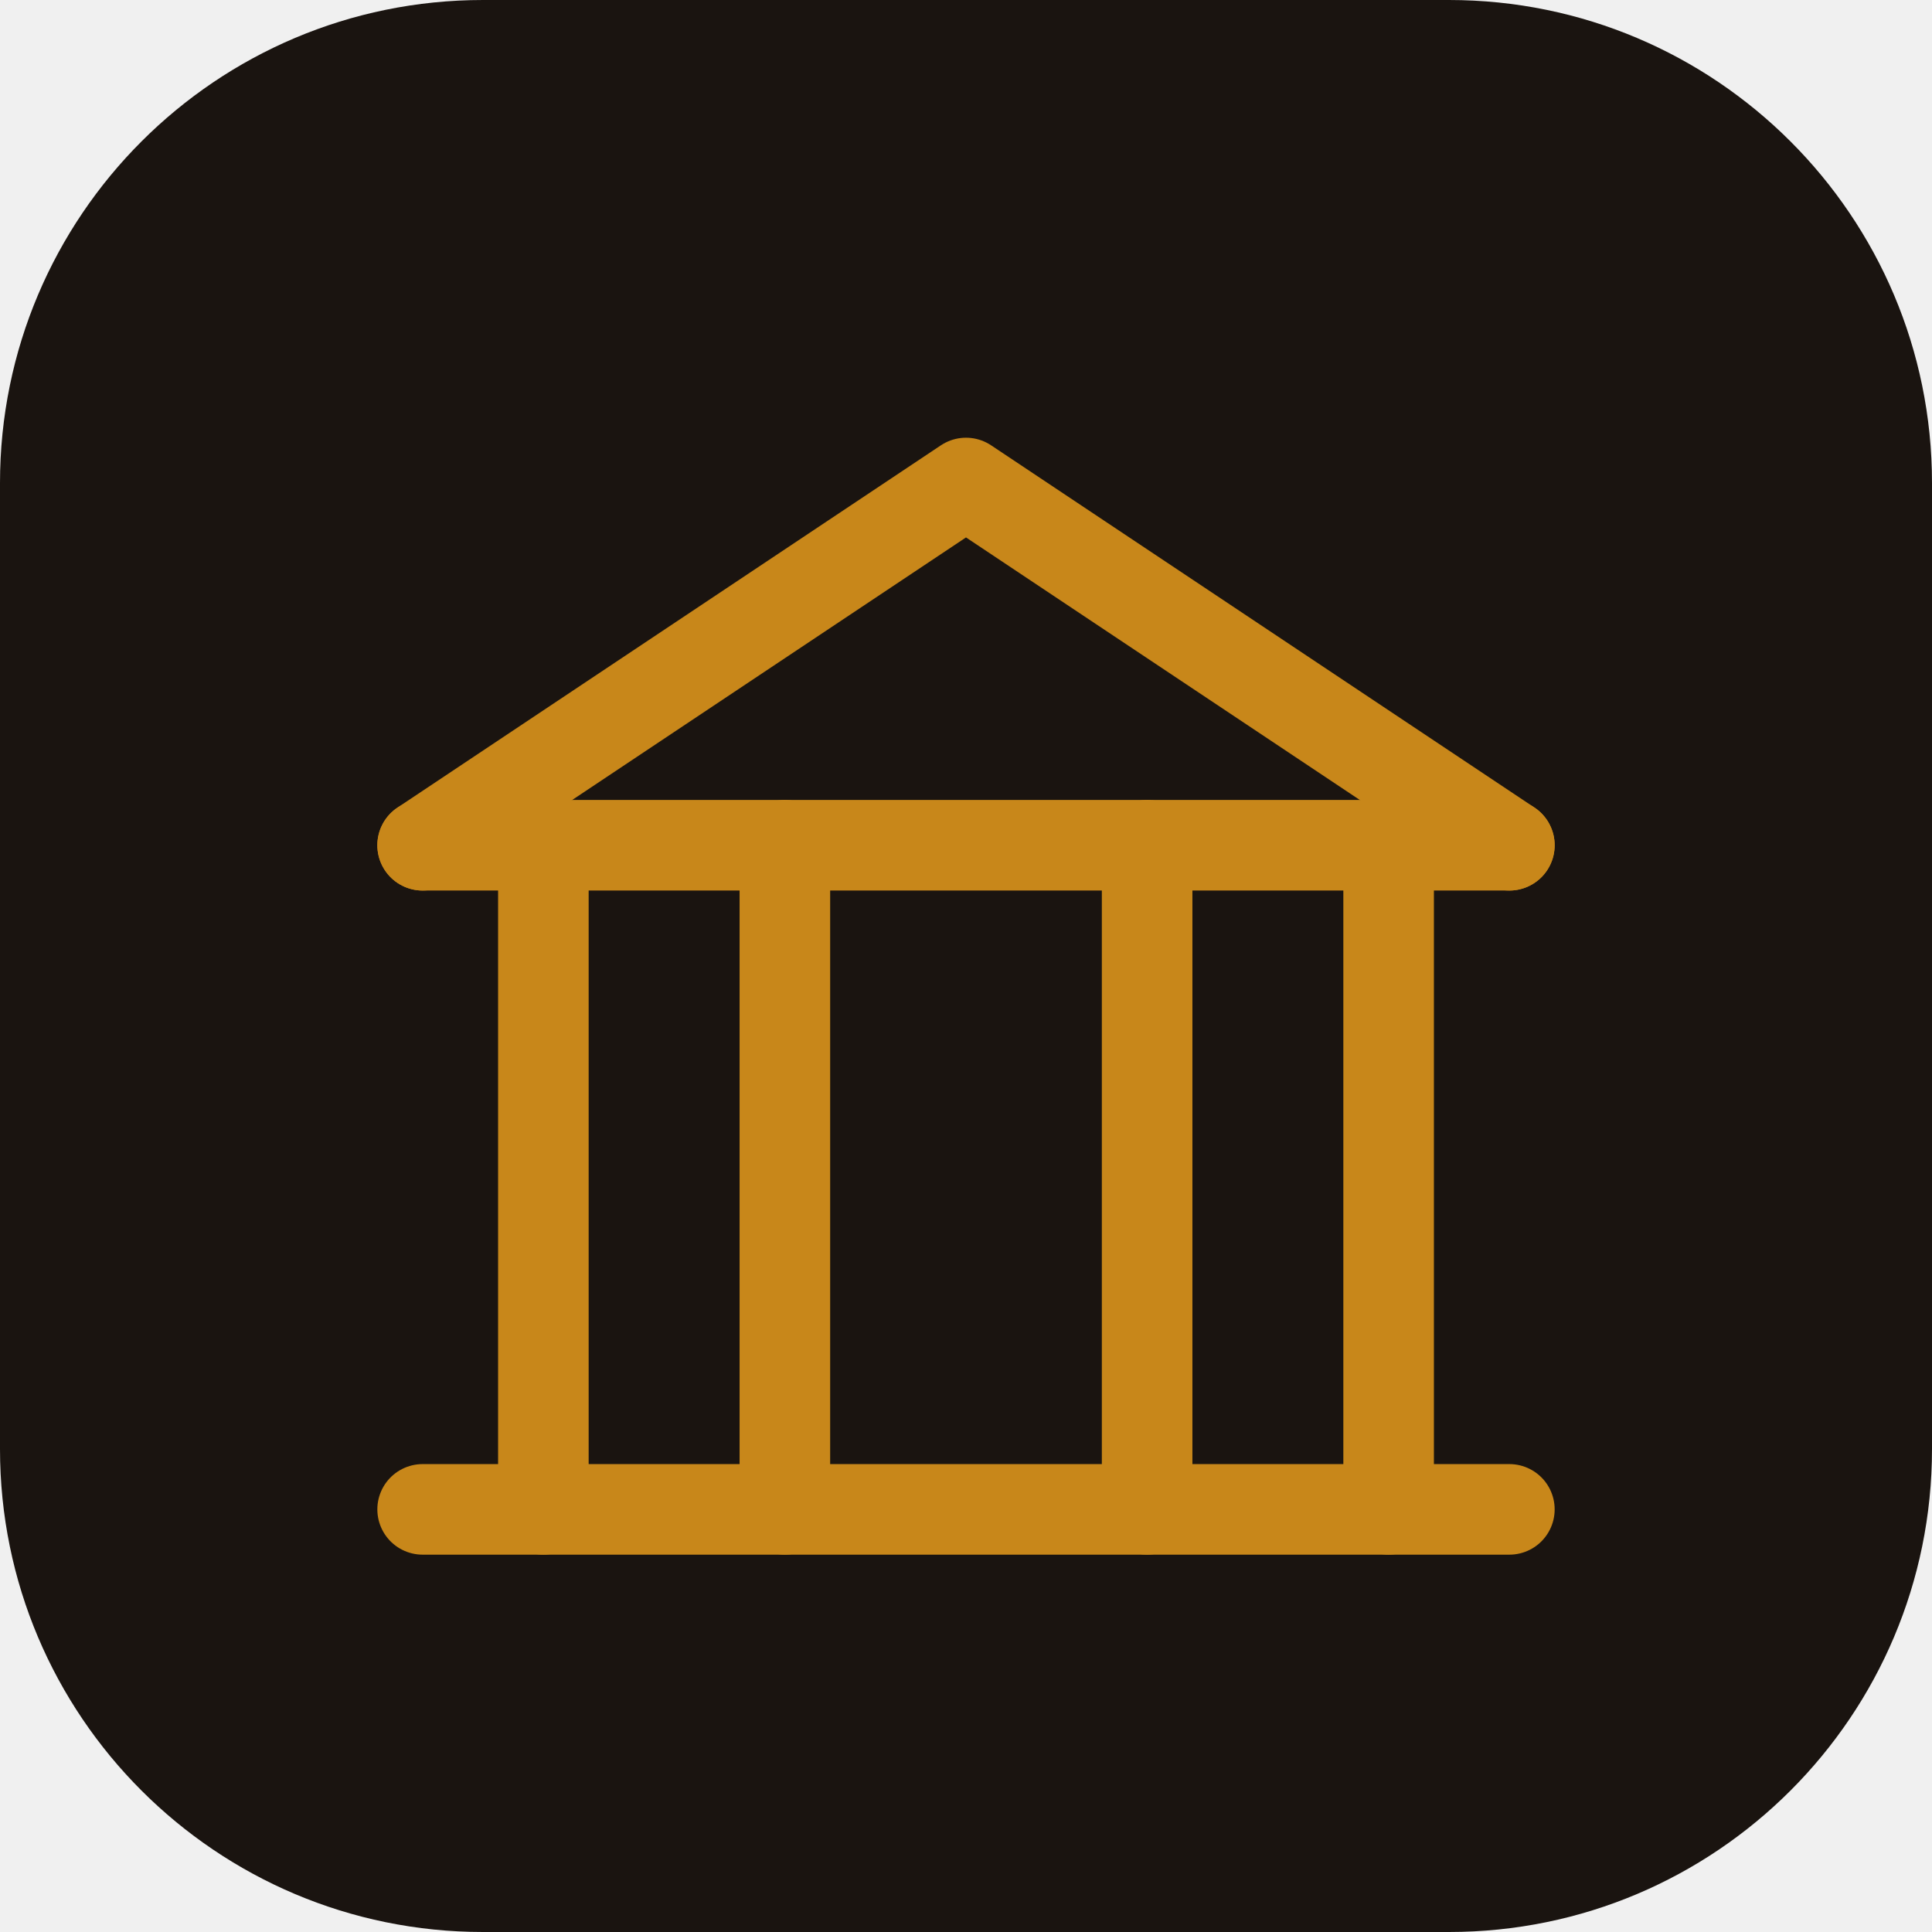
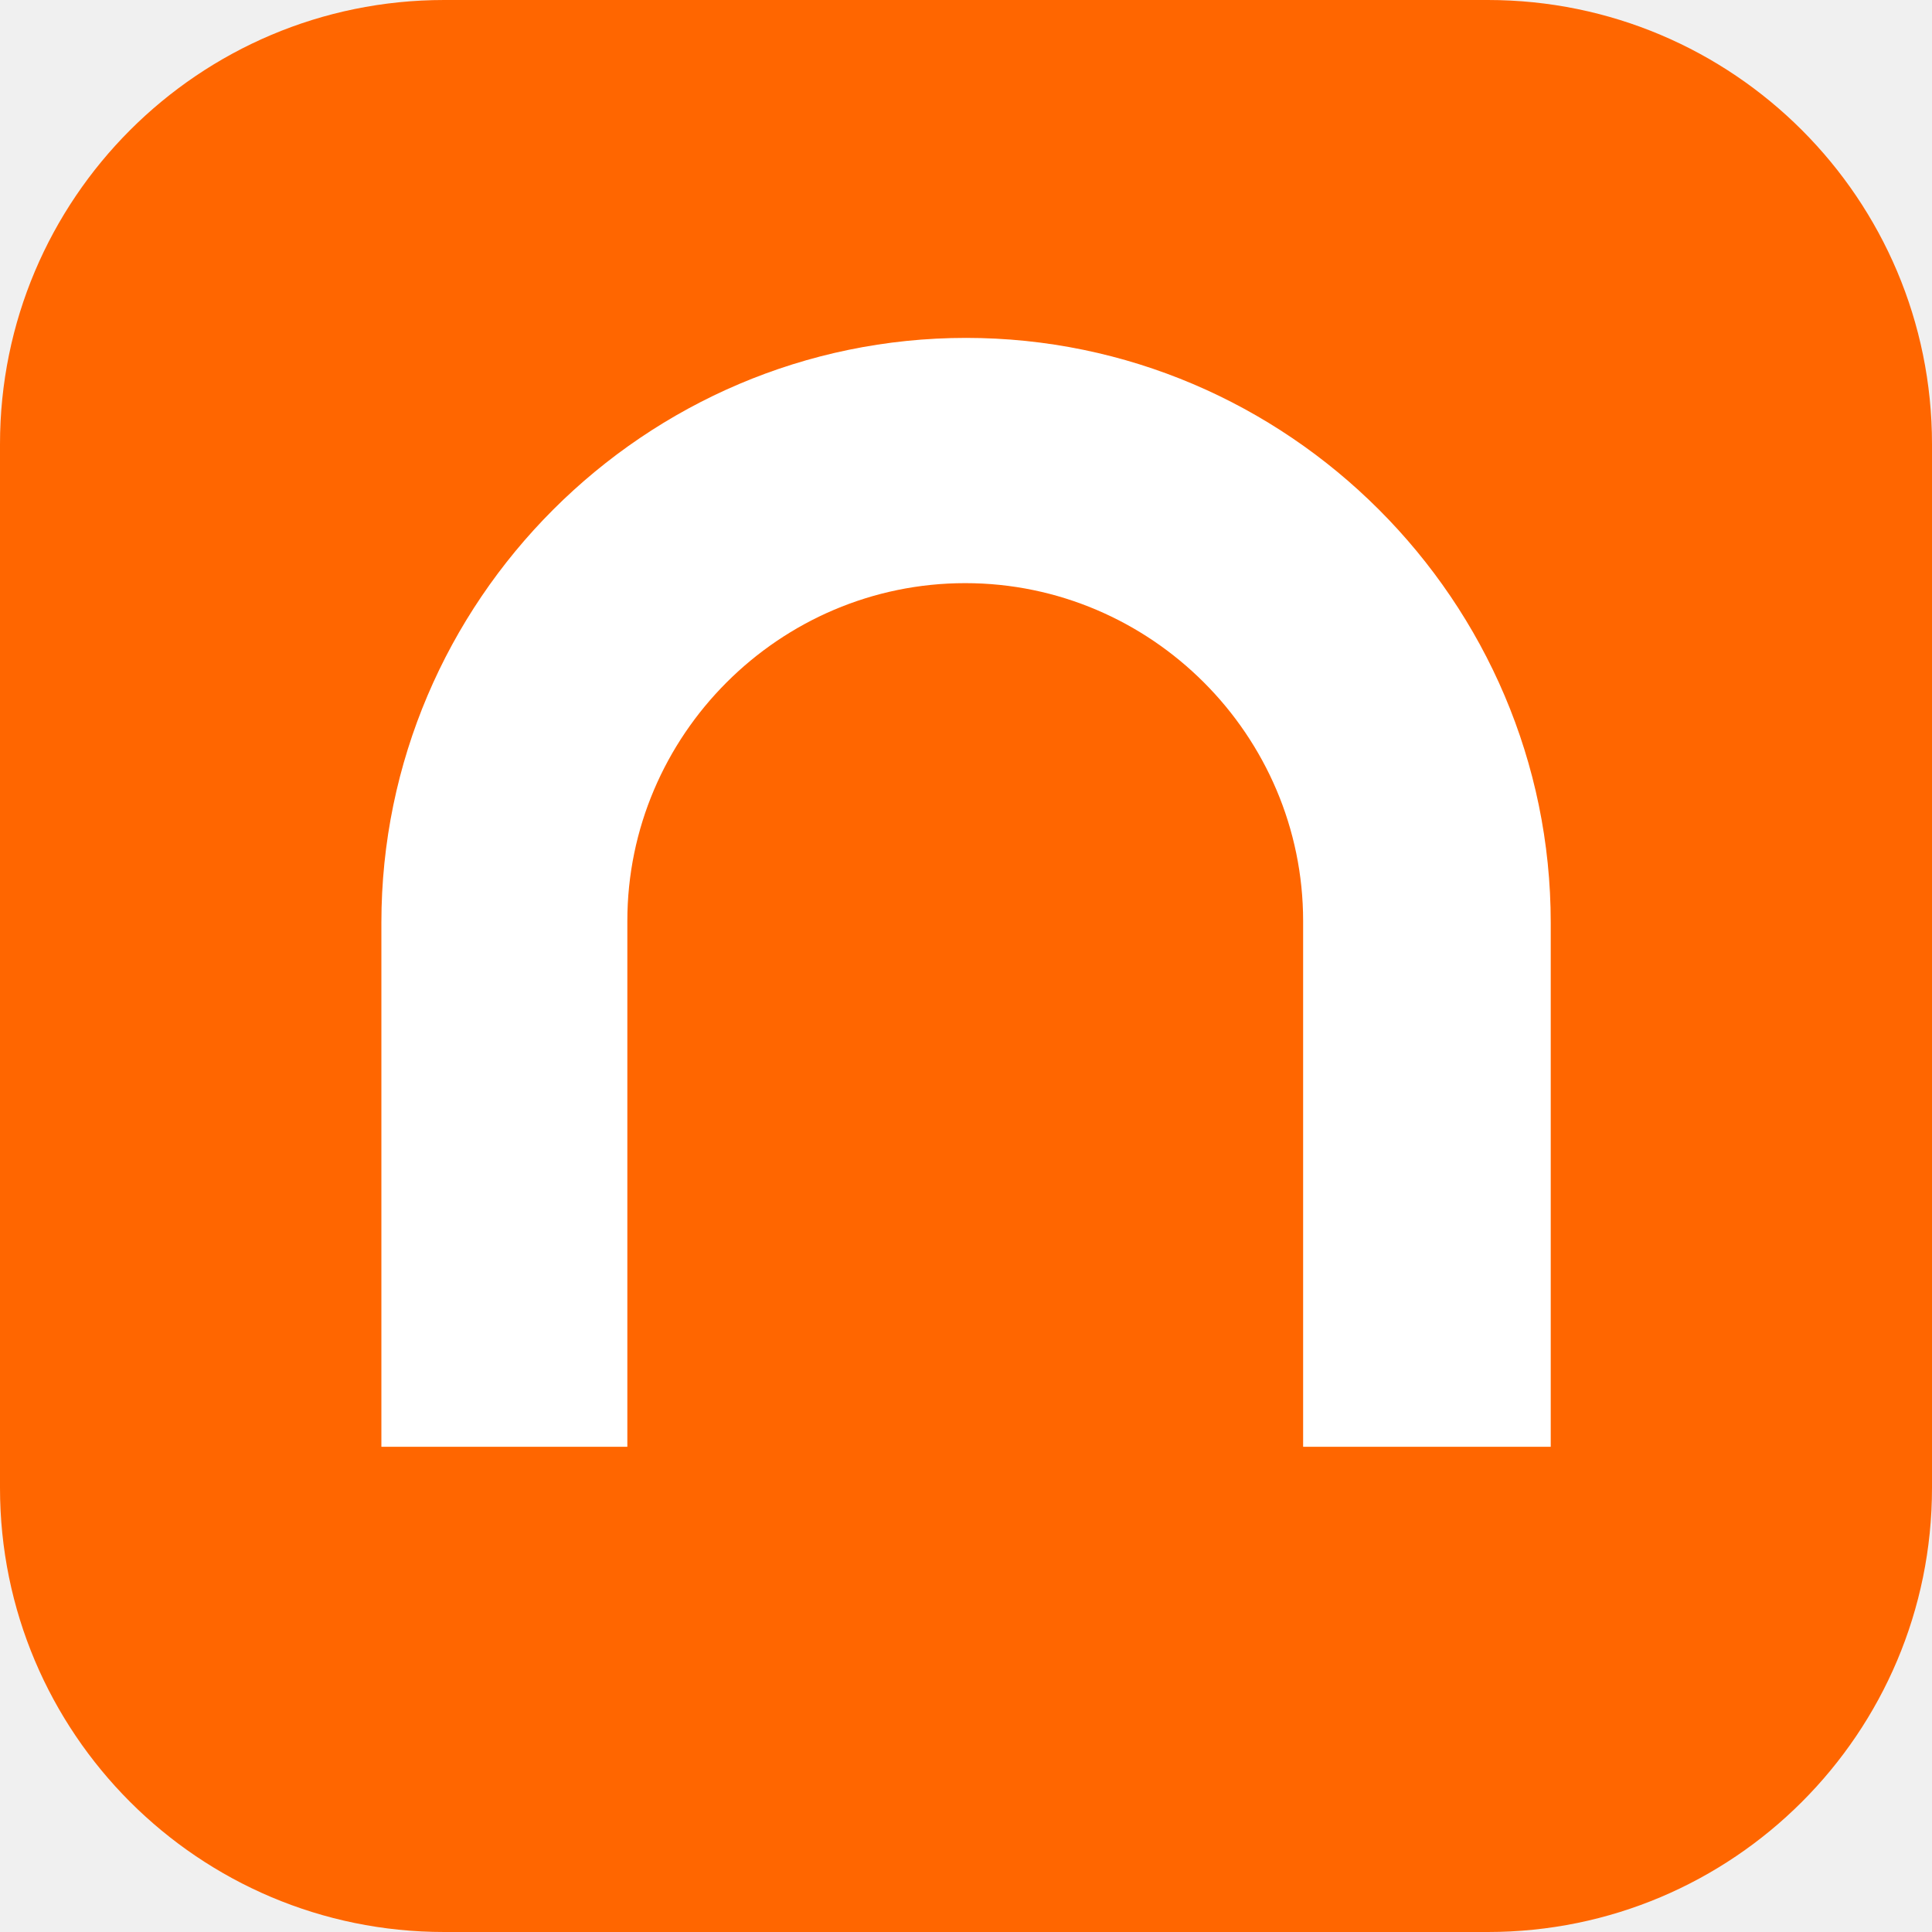
- <svg xmlns="http://www.w3.org/2000/svg" viewBox="0 0 32 32" fill="none">
-   <rect width="32" height="32" rx="8" fill="#1a1410" />
-   <g stroke="#c8871a" stroke-width="1.5" stroke-linecap="round" stroke-linejoin="round">
-     <line x1="7" y1="25" x2="25" y2="25" />
-     <line x1="9" y1="25" x2="9" y2="14" />
-     <line x1="23" y1="25" x2="23" y2="14" />
-     <line x1="13" y1="25" x2="13" y2="14" />
-     <line x1="19" y1="25" x2="19" y2="14" />
-     <polyline points="7,14 16,8 25,14" />
-     <line x1="7" y1="14" x2="25" y2="14" />
+ <svg xmlns="http://www.w3.org/2000/svg" xml:space="preserve" width="50.8mm" height="50.8mm" version="1.1" style="shape-rendering:geometricPrecision; text-rendering:geometricPrecision; image-rendering:optimizeQuality; fill-rule:evenodd; clip-rule:evenodd" viewBox="0 0 328.26 328.26">
+   <defs>
+     <style type="text/css">
+    
+     .fil0 {fill:#FF6600}
+     .fil1 {fill:white}
+    
+   </style>
+   </defs>
+   <g id="Camada_x0020_1">
+     <g id="_2005163145360">
+       <rect class="fil0" x="-0" y="-0" width="328.26" height="328.26" rx="75.47" ry="75.47" />
+       <path class="fil1" d="M164.13 57.41c54.64,0 99.35,44.71 99.35,99.35l0 89.06 -42.07 0 0 -89.33c0,-31.58 -25.84,-57.41 -57.41,-57.41l-0 0c-31.58,0 -57.41,25.84 -57.41,57.41l0 89.33 -41.79 0 0 -89.06c0,-54.64 44.71,-99.35 99.35,-99.35z" />
+     </g>
  </g>
</svg>
